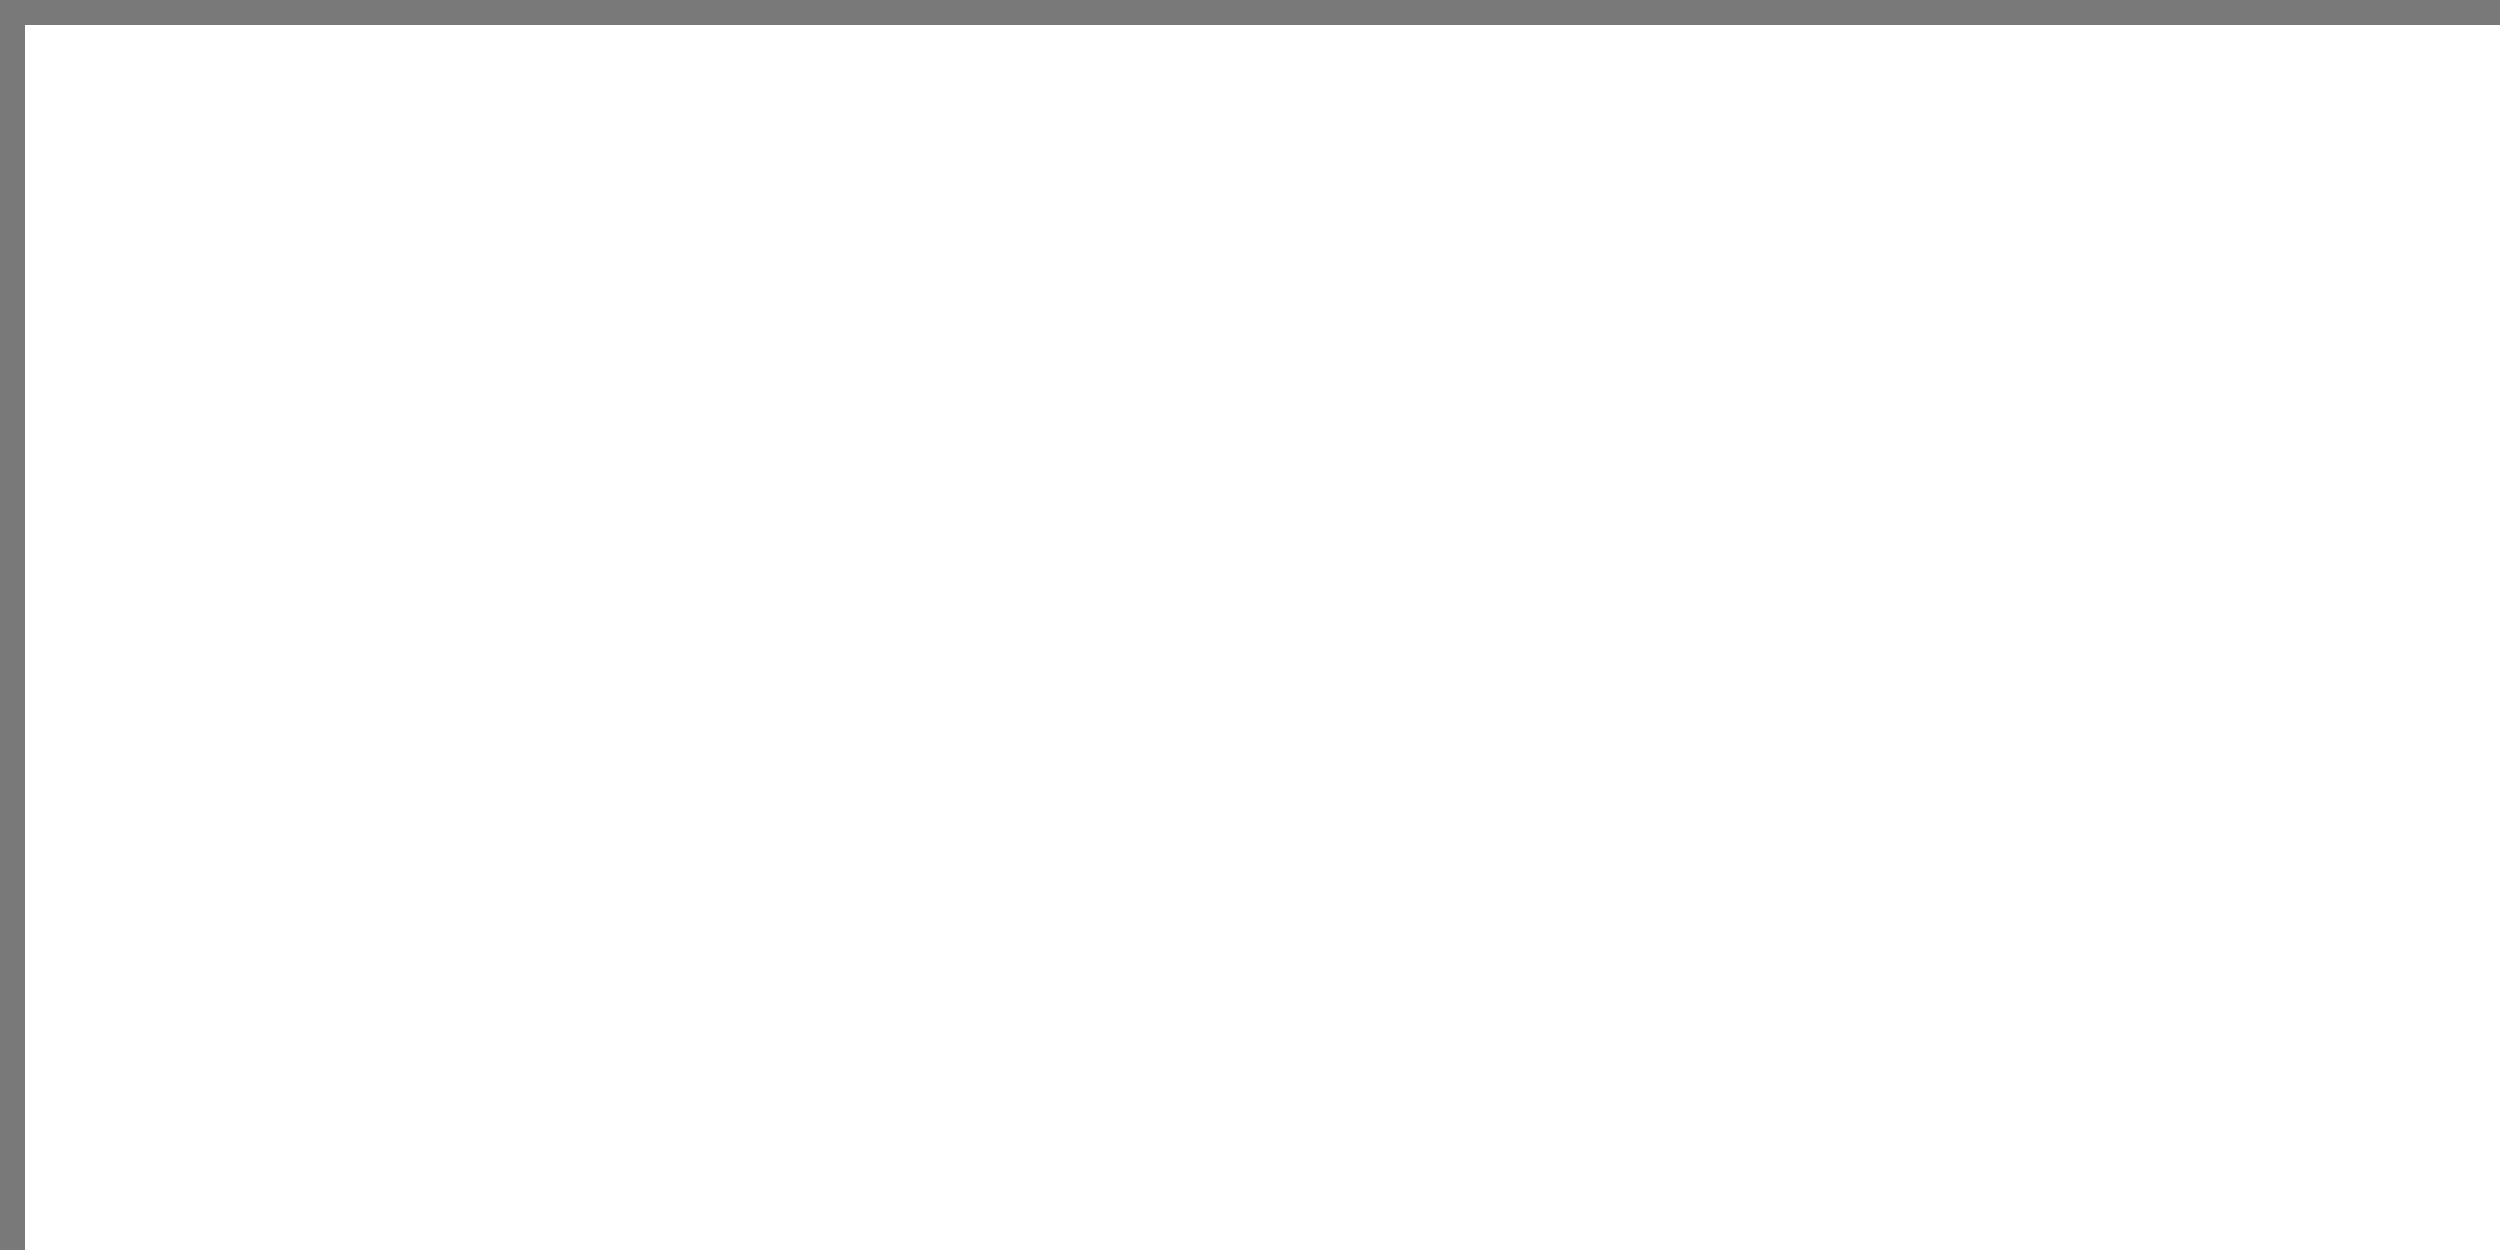
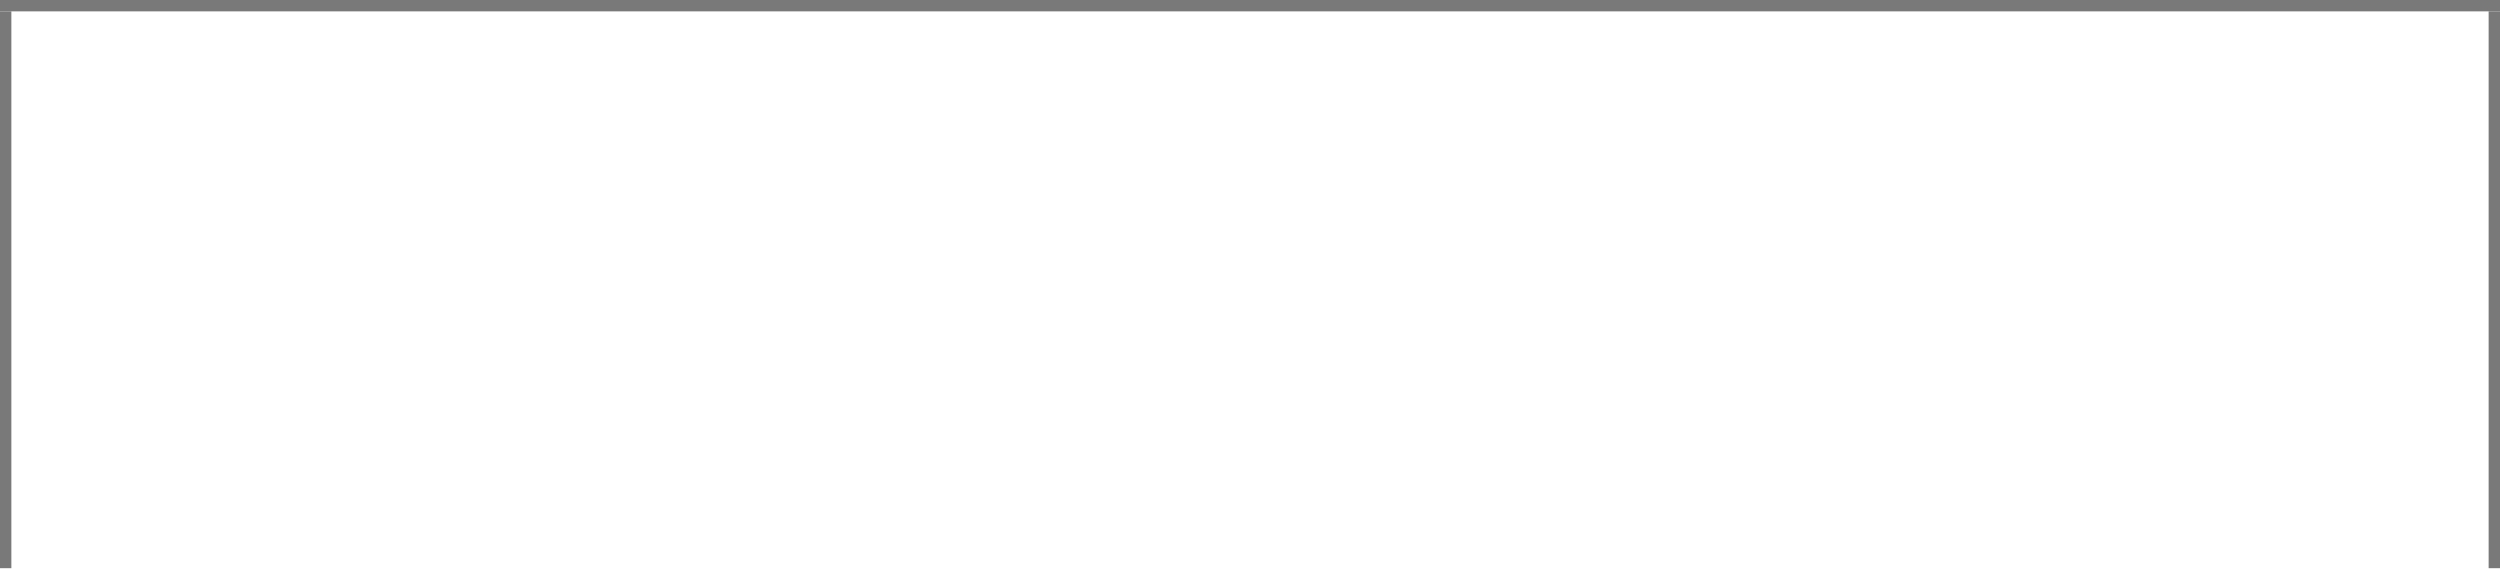
- <svg xmlns="http://www.w3.org/2000/svg" version="1.1" width="100px" height="50px" viewBox="150 250 100 50">
-   <path d="M 1 1  L 100 1  L 100 50  L 1 50  L 1 1  Z " fill-rule="nonzero" fill="rgba(255, 255, 255, 1)" stroke="none" transform="matrix(1 0 0 1 150 250 )" class="fill" />
-   <path d="M 0.5 1  L 0.5 50  " stroke-width="1" stroke-dasharray="0" stroke="rgba(121, 121, 121, 1)" fill="none" transform="matrix(1 0 0 1 150 250 )" class="stroke" />
-   <path d="M 0 0.5  L 100 0.5  " stroke-width="1" stroke-dasharray="0" stroke="rgba(121, 121, 121, 1)" fill="none" transform="matrix(1 0 0 1 150 250 )" class="stroke" />
+ <svg xmlns="http://www.w3.org/2000/svg" version="1.1" width="220px" height="50px" viewBox="650 200 220 50">
+   <path d="M 1 1  L 219 1  L 219 50  L 1 50  L 1 1  Z " fill-rule="nonzero" fill="rgba(255, 255, 255, 1)" stroke="none" transform="matrix(1 0 0 1 650 200 )" class="fill" />
+   <path d="M 0.5 1  L 0.5 50  " stroke-width="1" stroke-dasharray="0" stroke="rgba(121, 121, 121, 1)" fill="none" transform="matrix(1 0 0 1 650 200 )" class="stroke" />
+   <path d="M 0 0.5  L 220 0.5  " stroke-width="1" stroke-dasharray="0" stroke="rgba(121, 121, 121, 1)" fill="none" transform="matrix(1 0 0 1 650 200 )" class="stroke" />
+   <path d="M 219.5 1  L 219.5 50  " stroke-width="1" stroke-dasharray="0" stroke="rgba(121, 121, 121, 1)" fill="none" transform="matrix(1 0 0 1 650 200 )" class="stroke" />
</svg>
